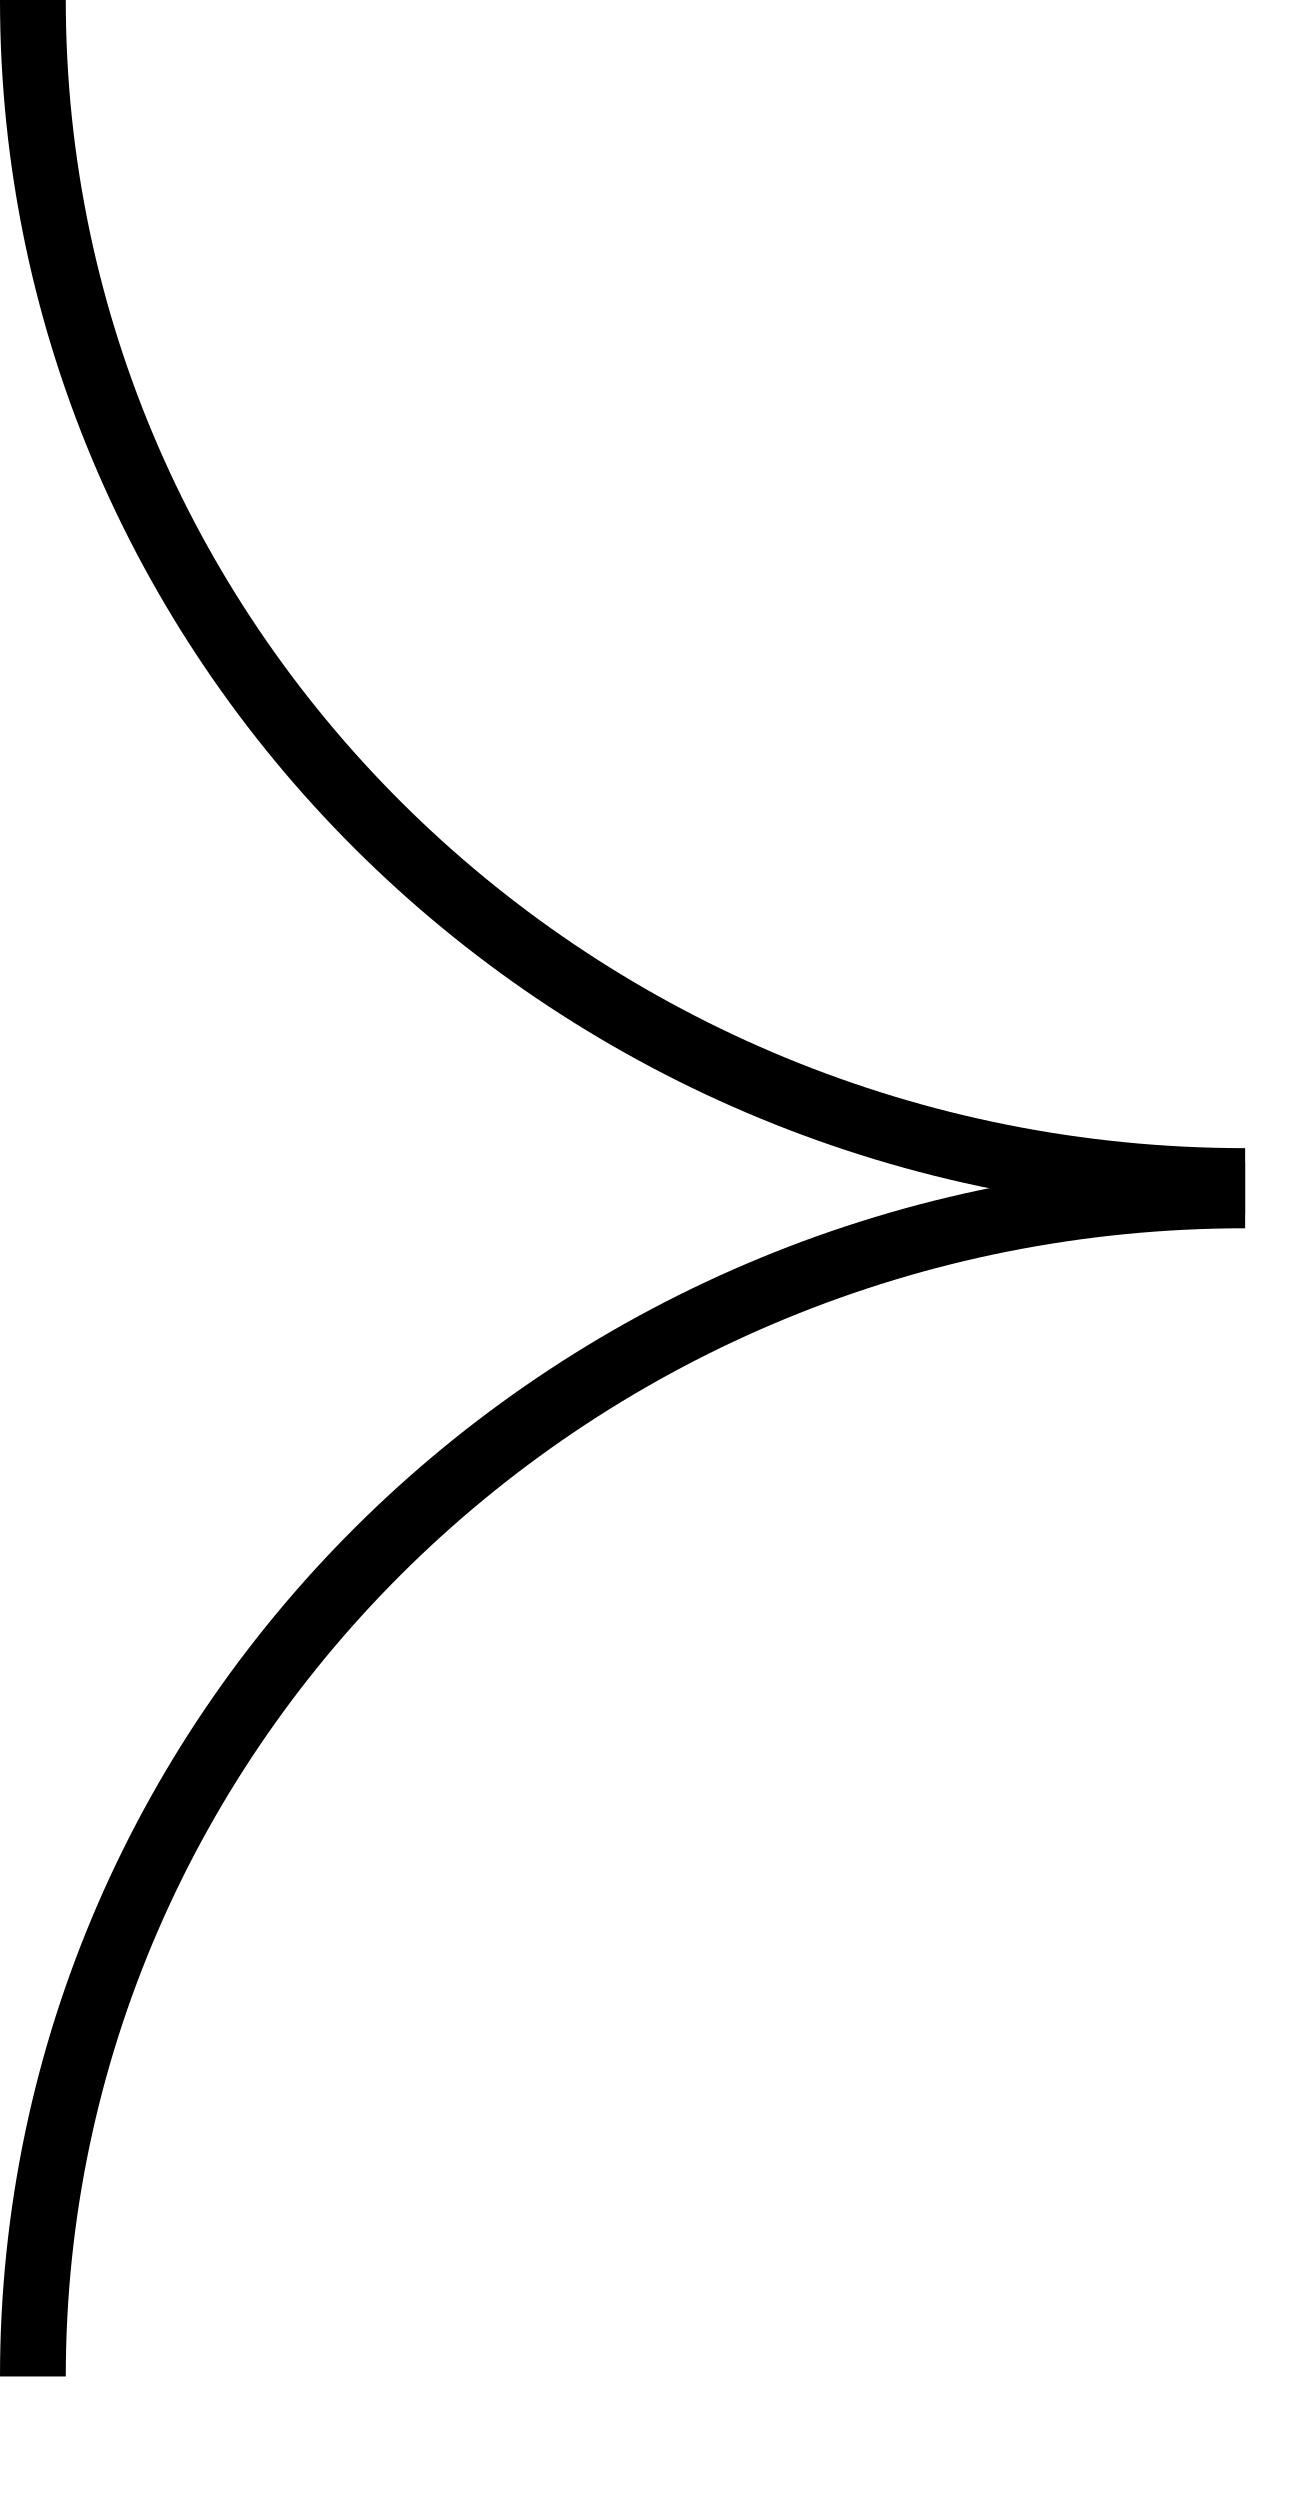
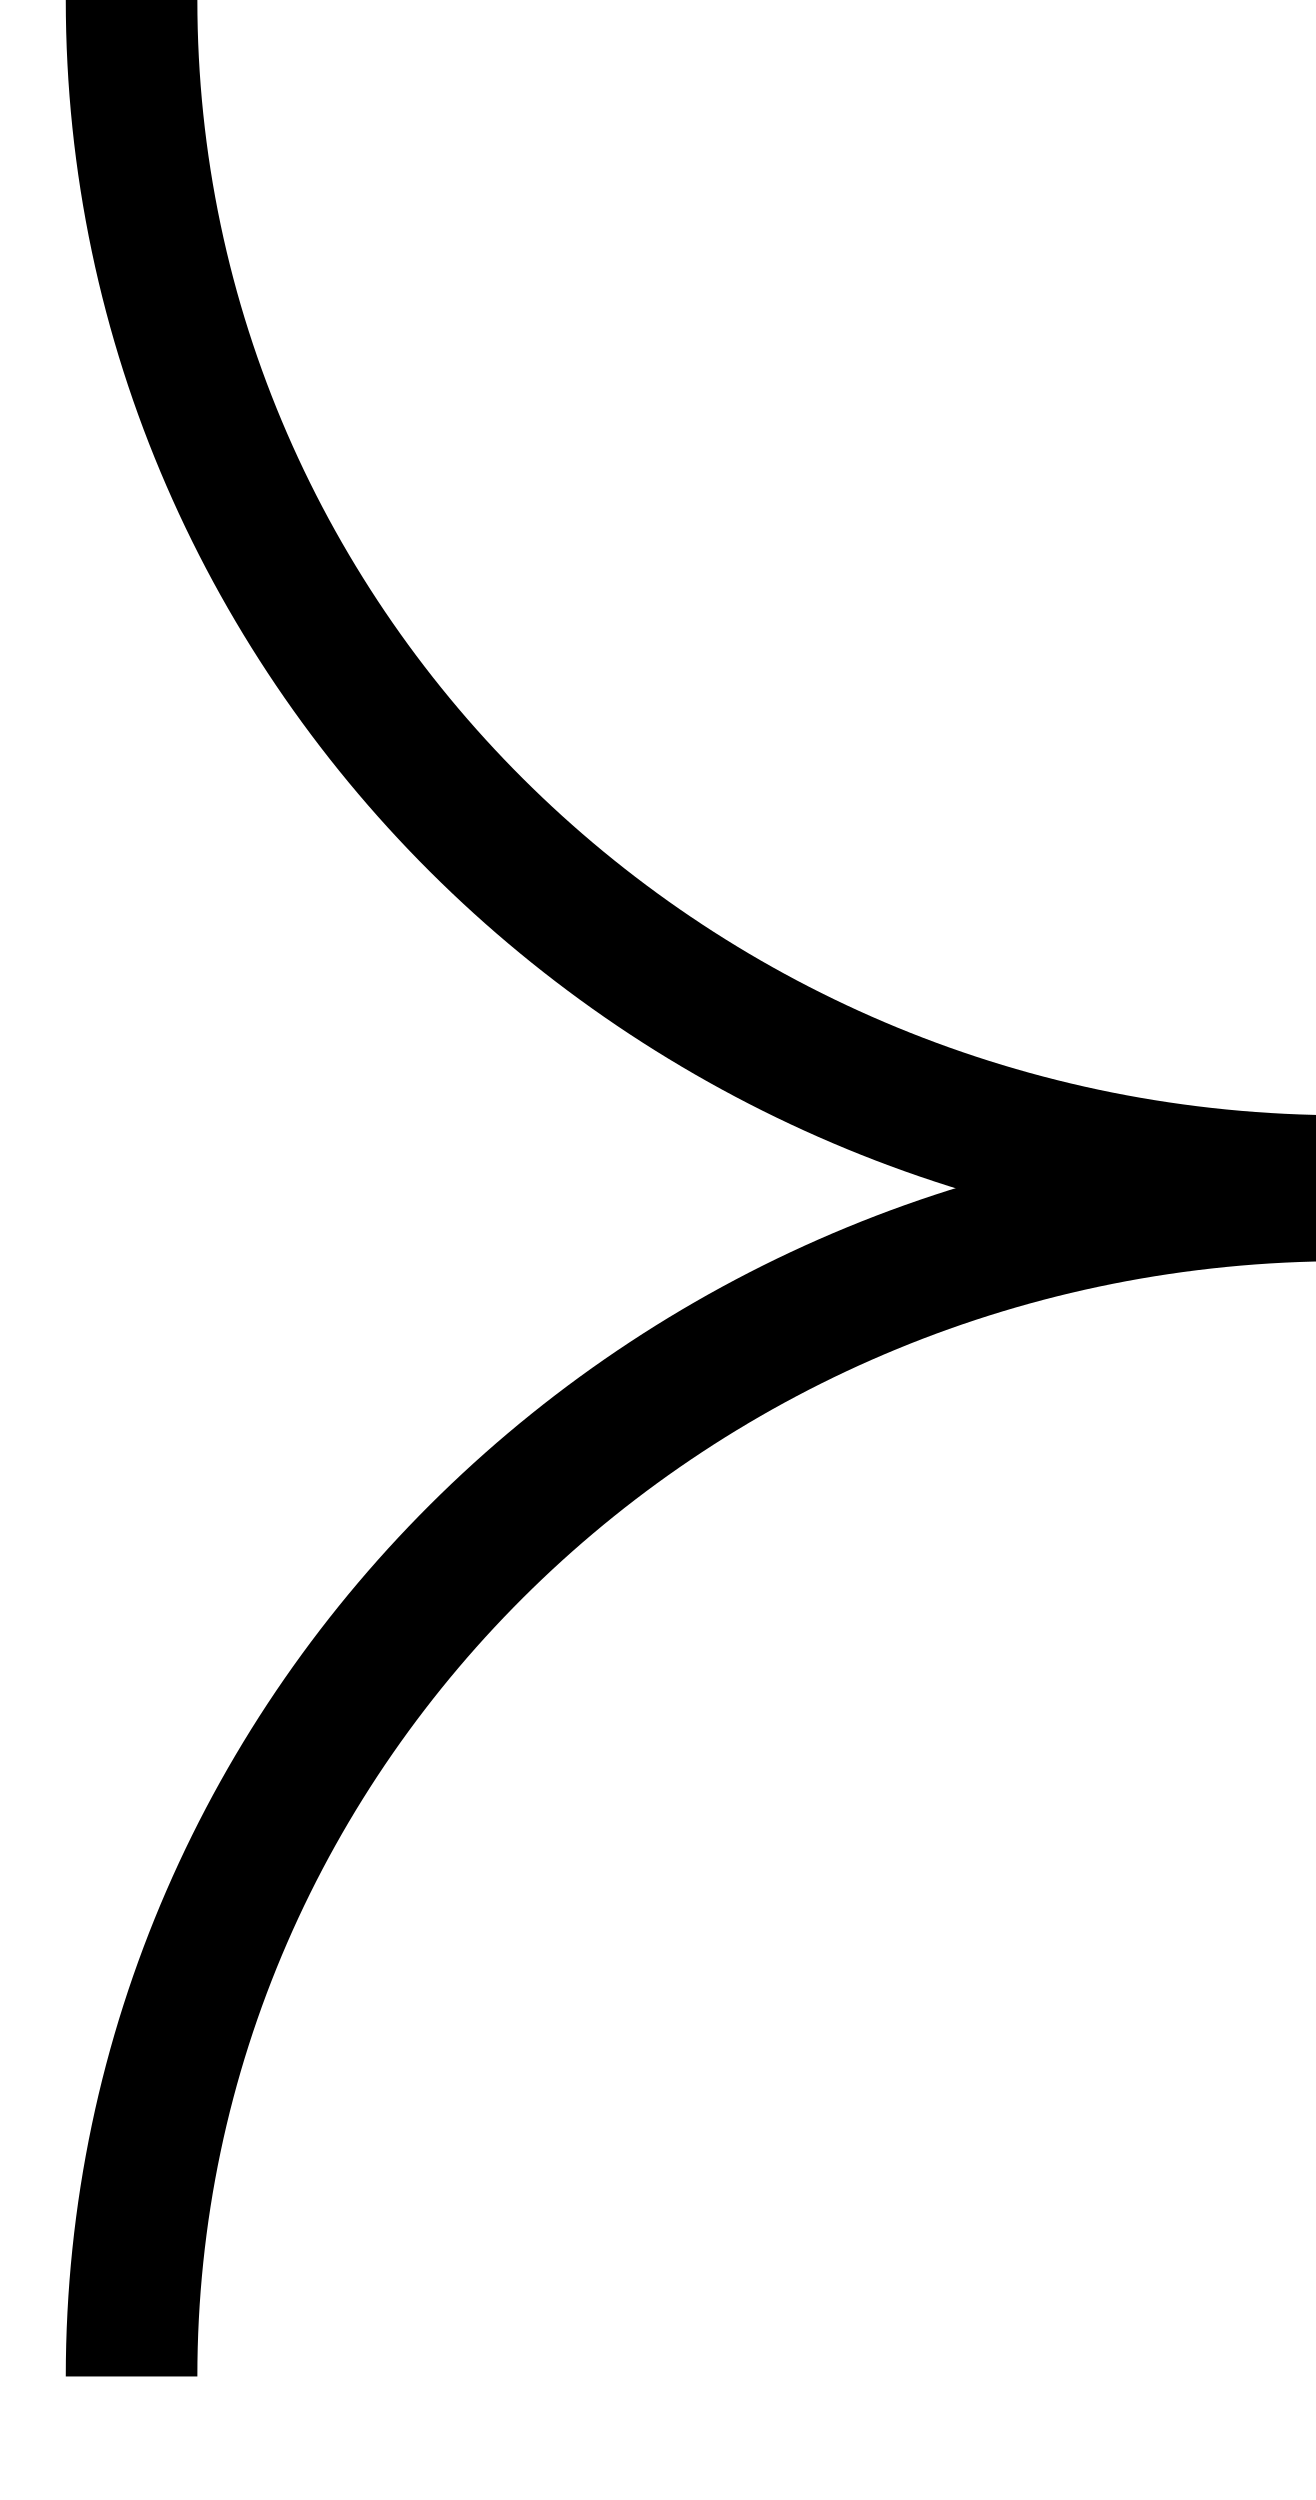
<svg xmlns="http://www.w3.org/2000/svg" width="10px" height="19px" viewBox="0 0 10 19" version="1.1">
  <defs />
  <g id="Page-1" stroke="none" stroke-width="1" fill="none" fill-rule="evenodd">
-     <g id="next" stroke="#000000" stroke-width="0.5">
-       <g id="Page-1">
-         <path d="M0.25,0 C0.25,4.958 4.375,8.976 9.463,8.976" id="Stroke-1" />
-         <path d="M0.25,18.061 C0.25,13.103 4.375,9.085 9.463,9.085" id="Stroke-3" />
+     <g id="next" stroke="#000000">
+       <g id="Page-1" transform="translate(1, 0)">
+         <path d="M0,0 C0,4.958 4.125,8.976 9.213,8.976" id="Stroke-1" />
+         <path d="M0,18.061 C0,13.103 4.125,9.085 9.213,9.085" id="Stroke-3" />
      </g>
    </g>
  </g>
</svg>
